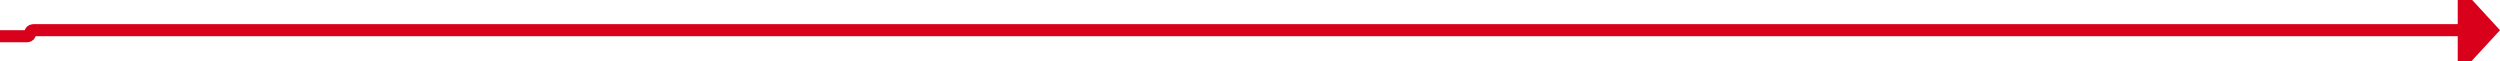
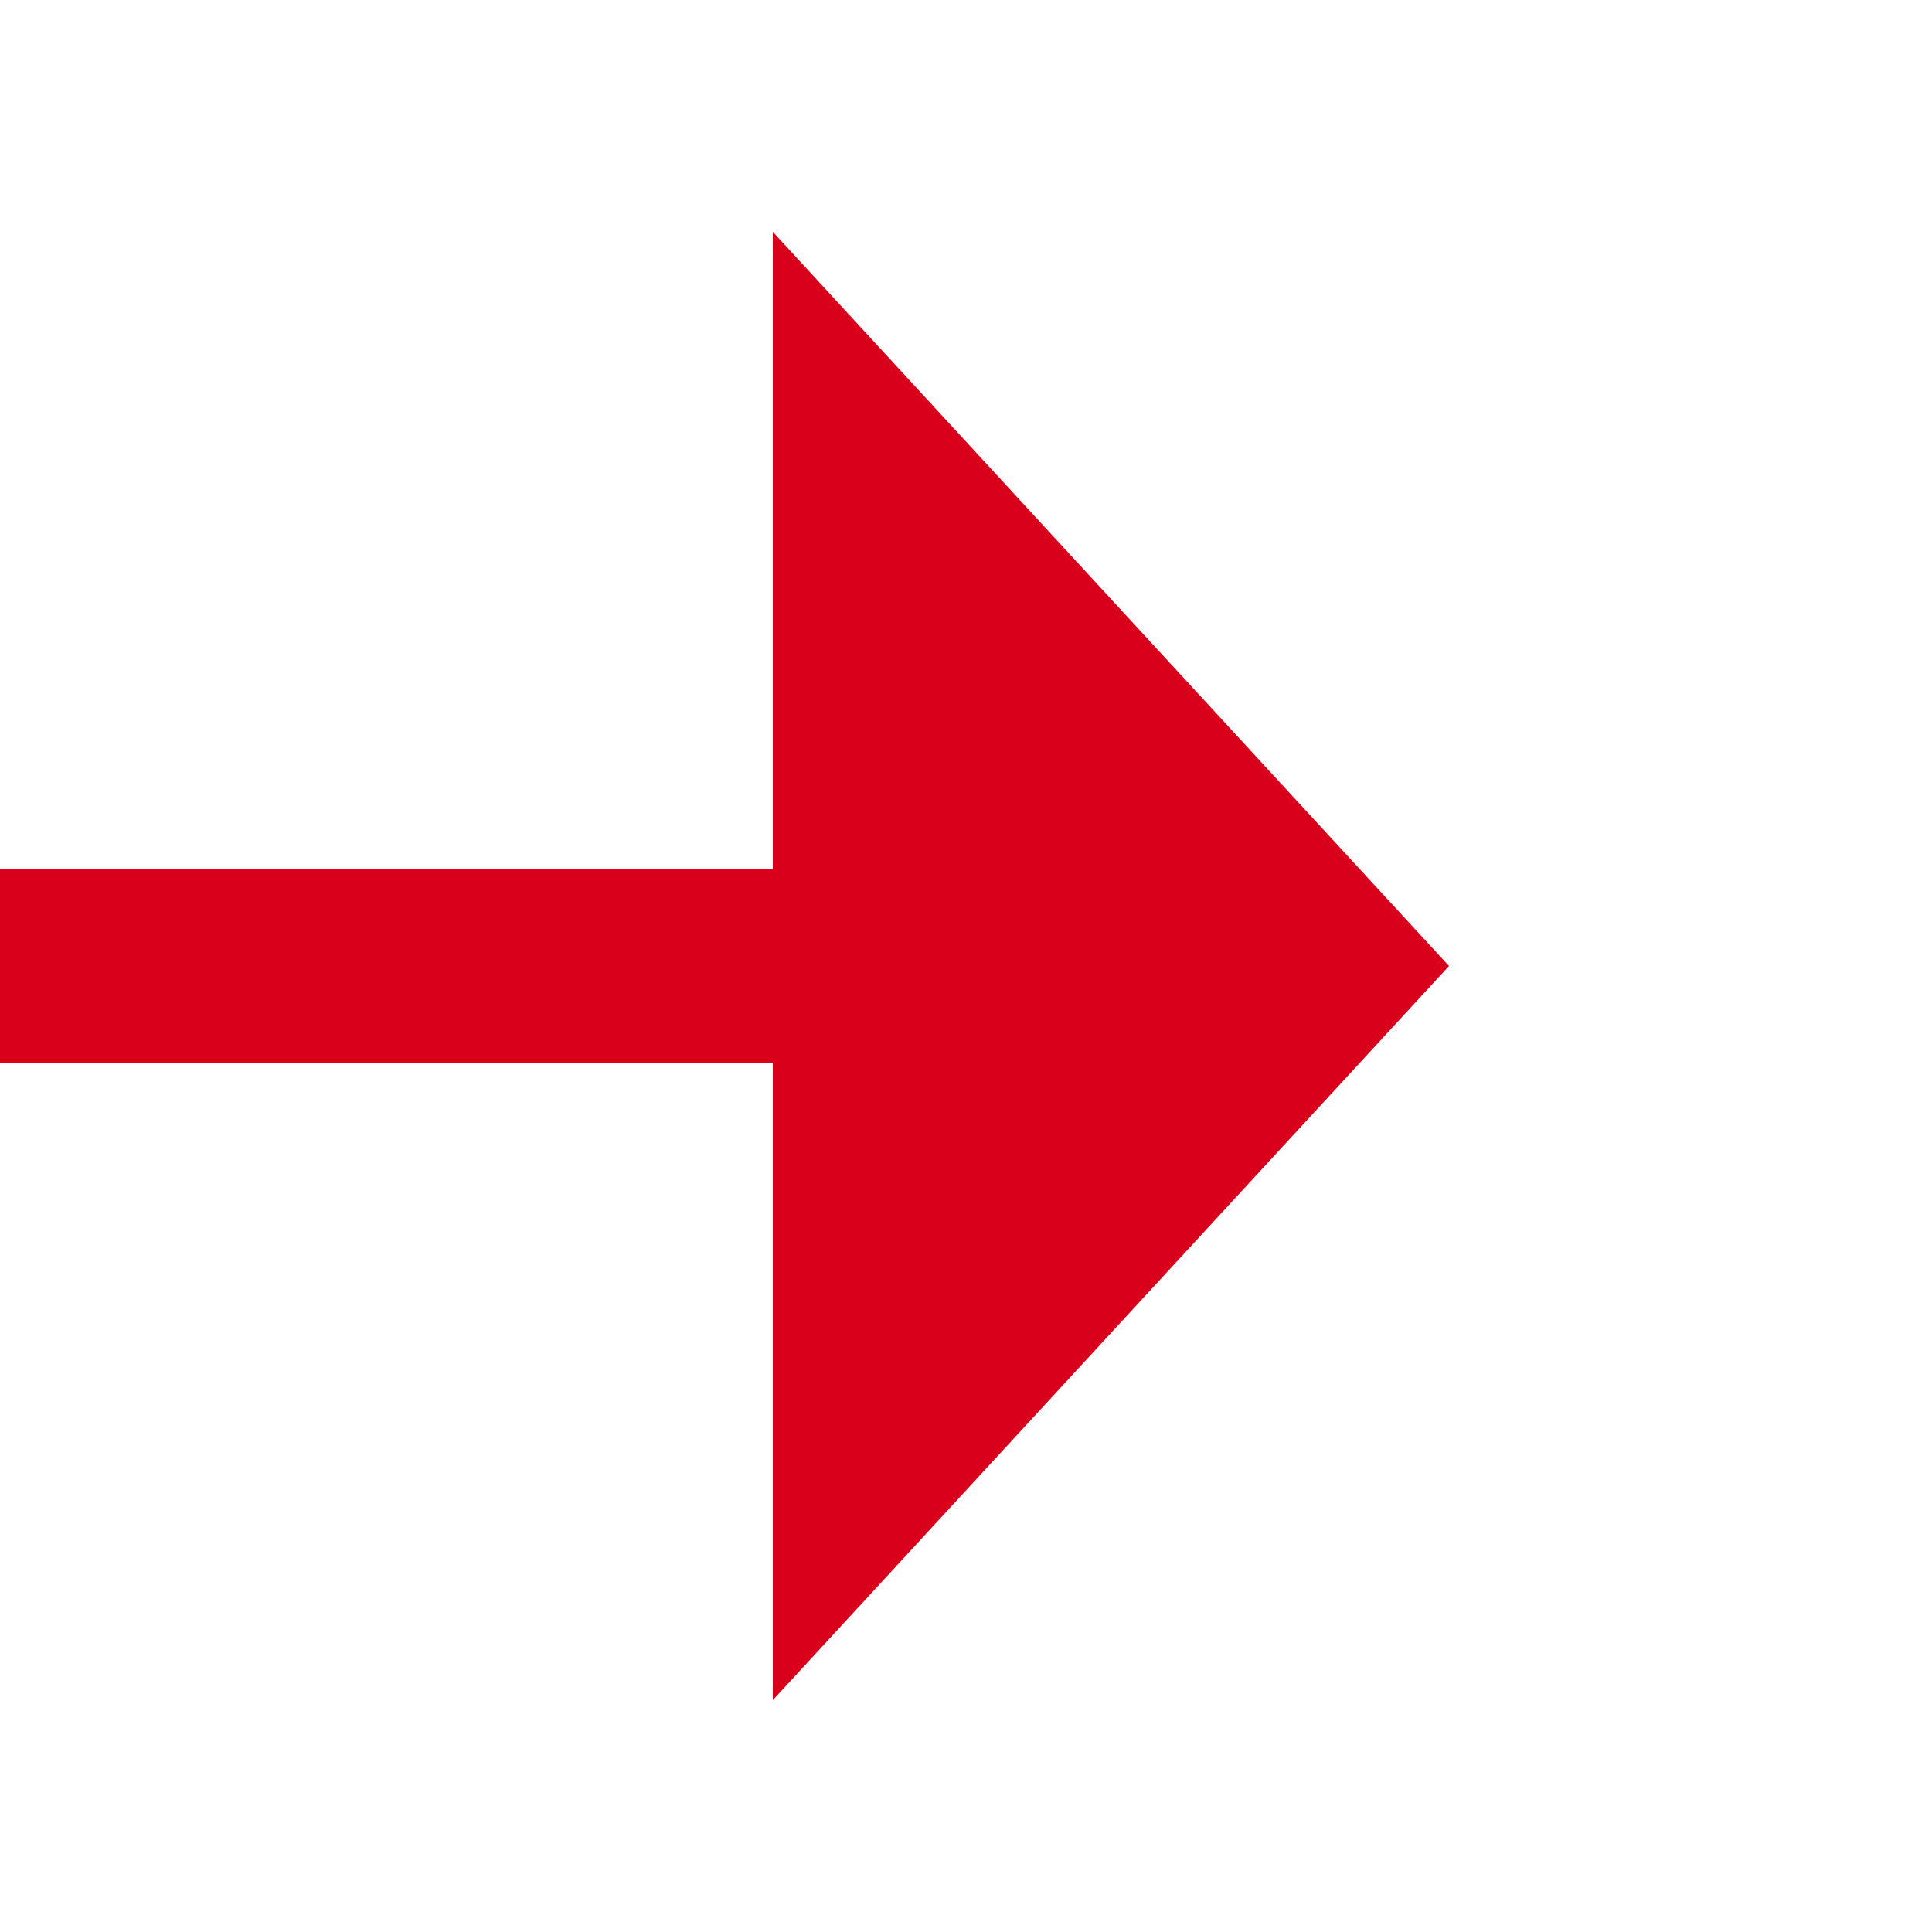
- <svg xmlns="http://www.w3.org/2000/svg" version="1.1" width="414px" height="10px" preserveAspectRatio="xMinYMid meet" viewBox="2259 548  414 8">
-   <path d="M 1856 553  L 2263.5 553  A 0.5 0.5 0 0 0 2264 552.5 A 0.5 0.5 0 0 1 2264.5 552 L 2667 552  " stroke-width="2" stroke="#d9001b" fill="none" />
+ <svg xmlns="http://www.w3.org/2000/svg" version="1.1" width="20px" height="20px" preserveAspectRatio="xMinYMid meet" viewBox="2658 543  20 18">
+   <path d="M 1863 554  A 2 2 0 0 1 1865 552 L 2667 552  " stroke-width="2" stroke="#d9001b" fill="none" />
  <path d="M 2666 559.6  L 2673 552  L 2666 544.4  L 2666 559.6  Z " fill-rule="nonzero" fill="#d9001b" stroke="none" />
</svg>
